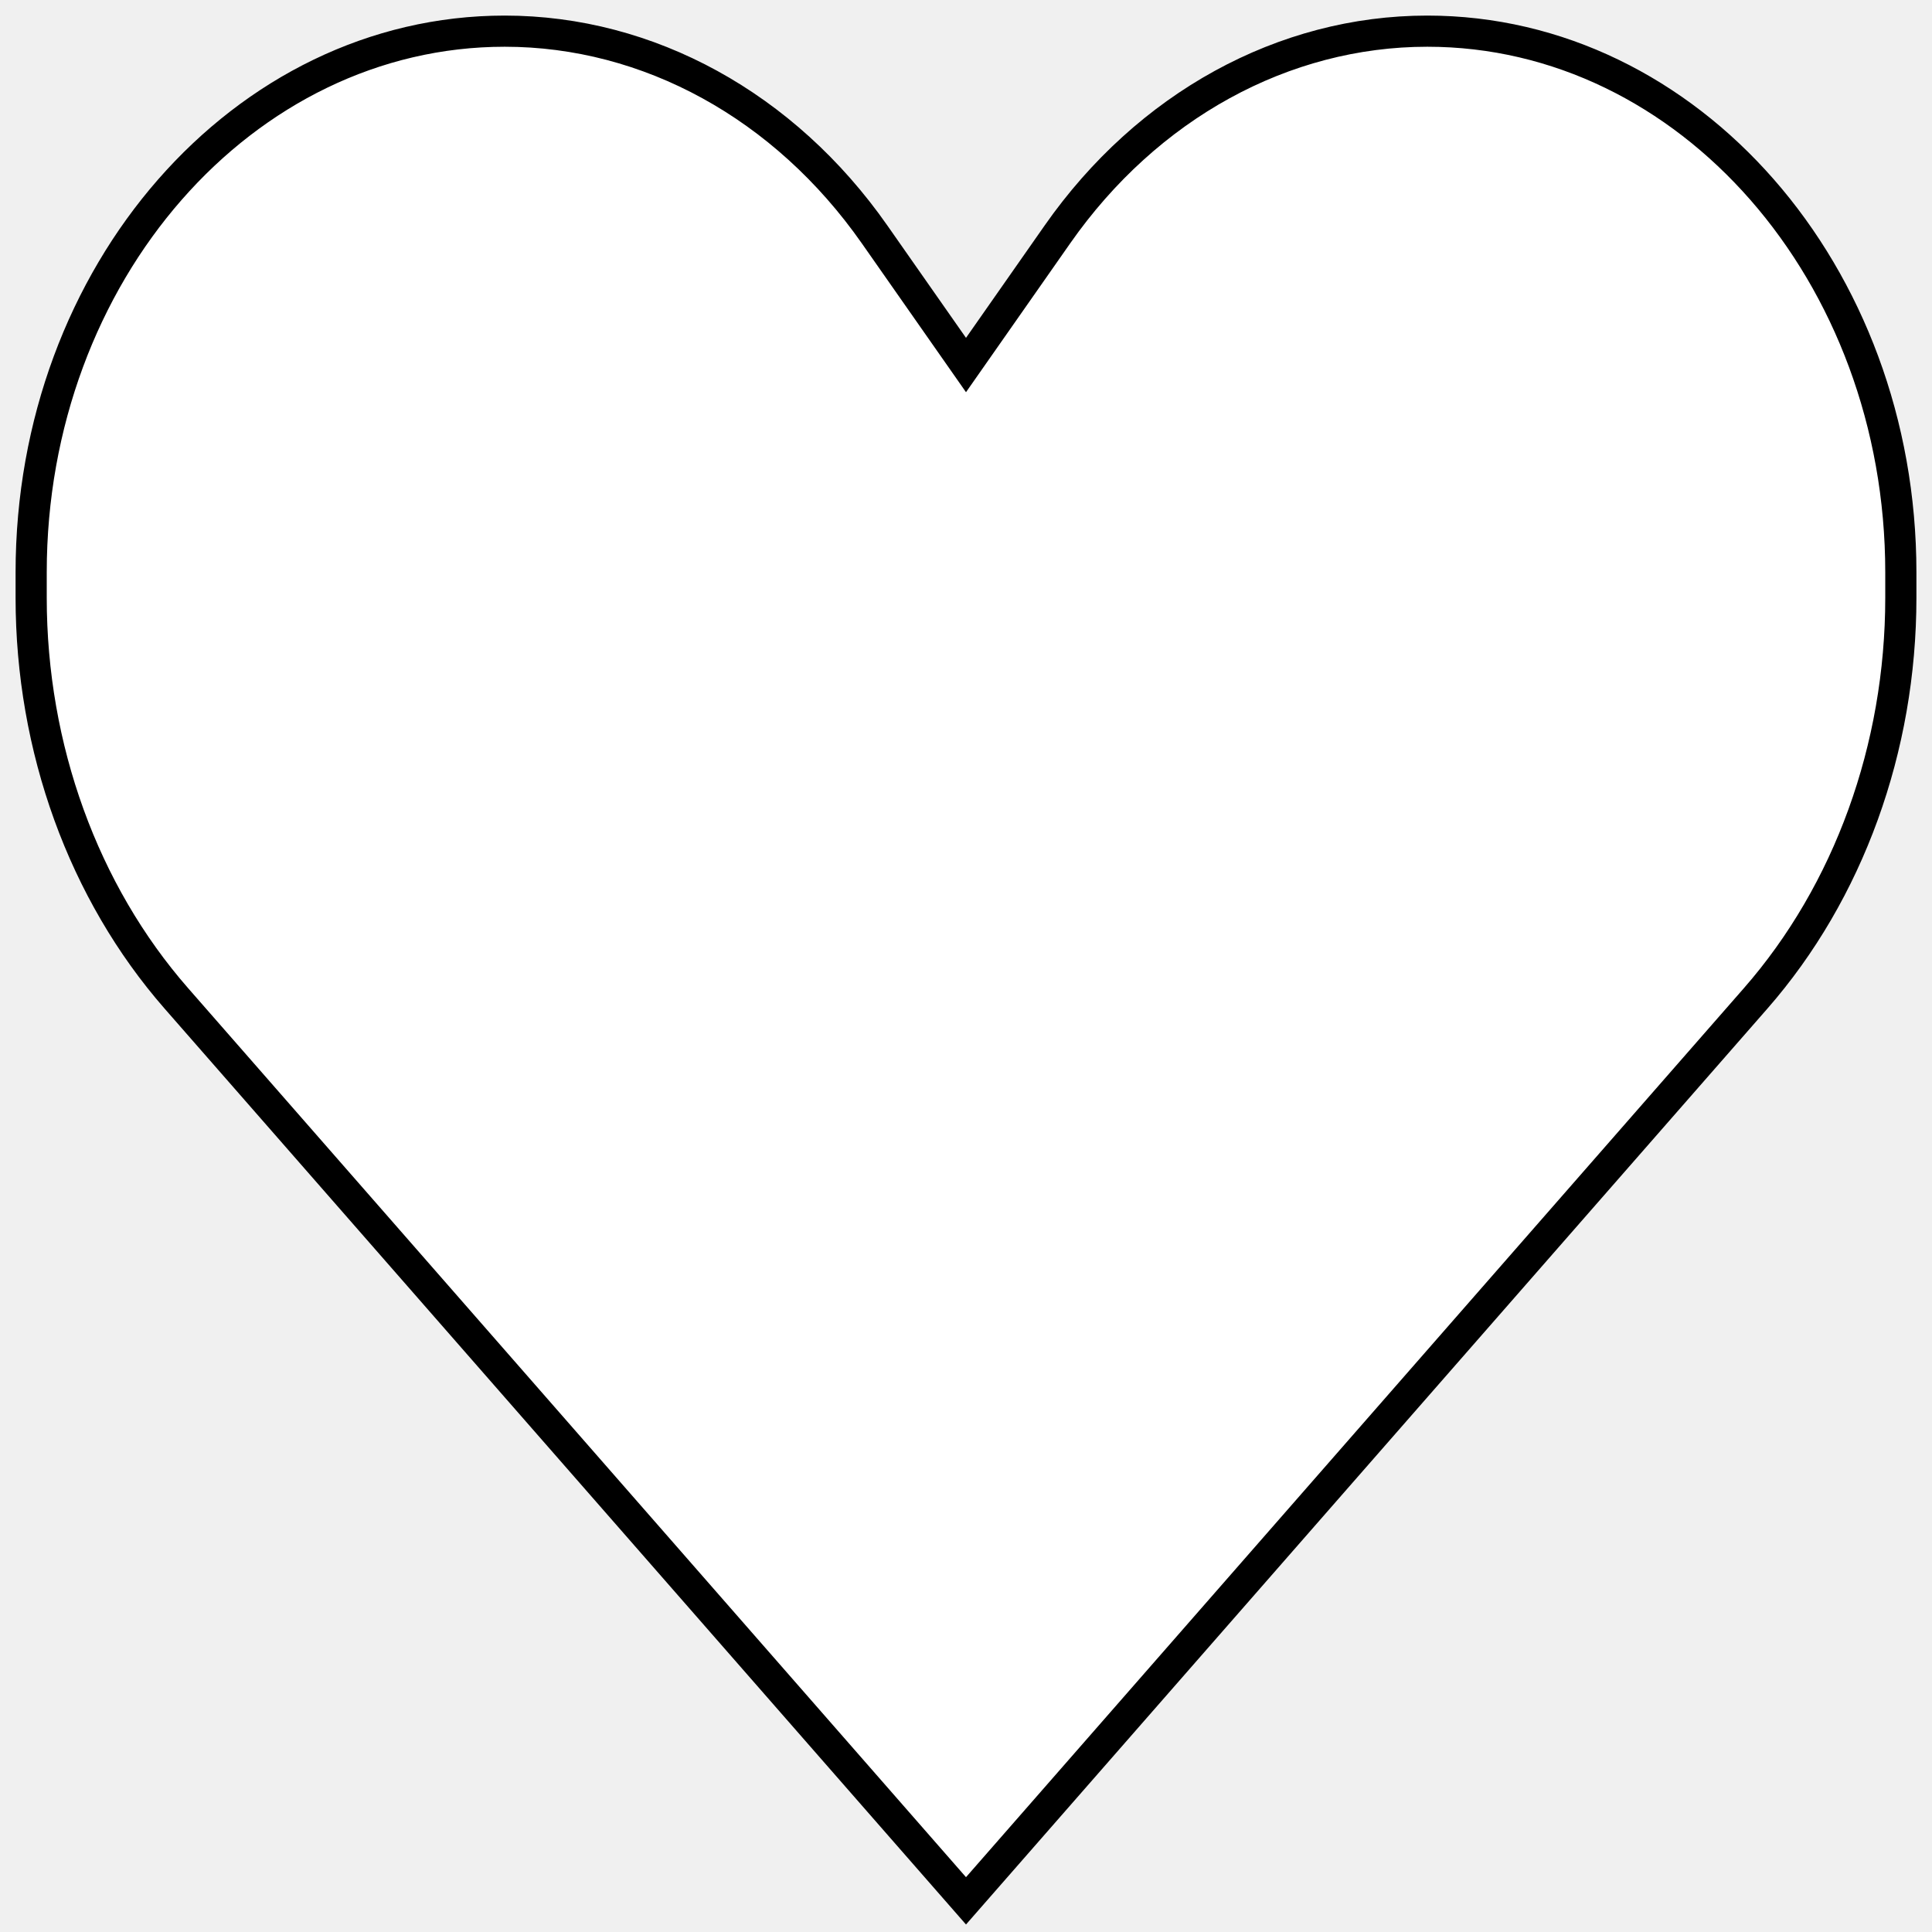
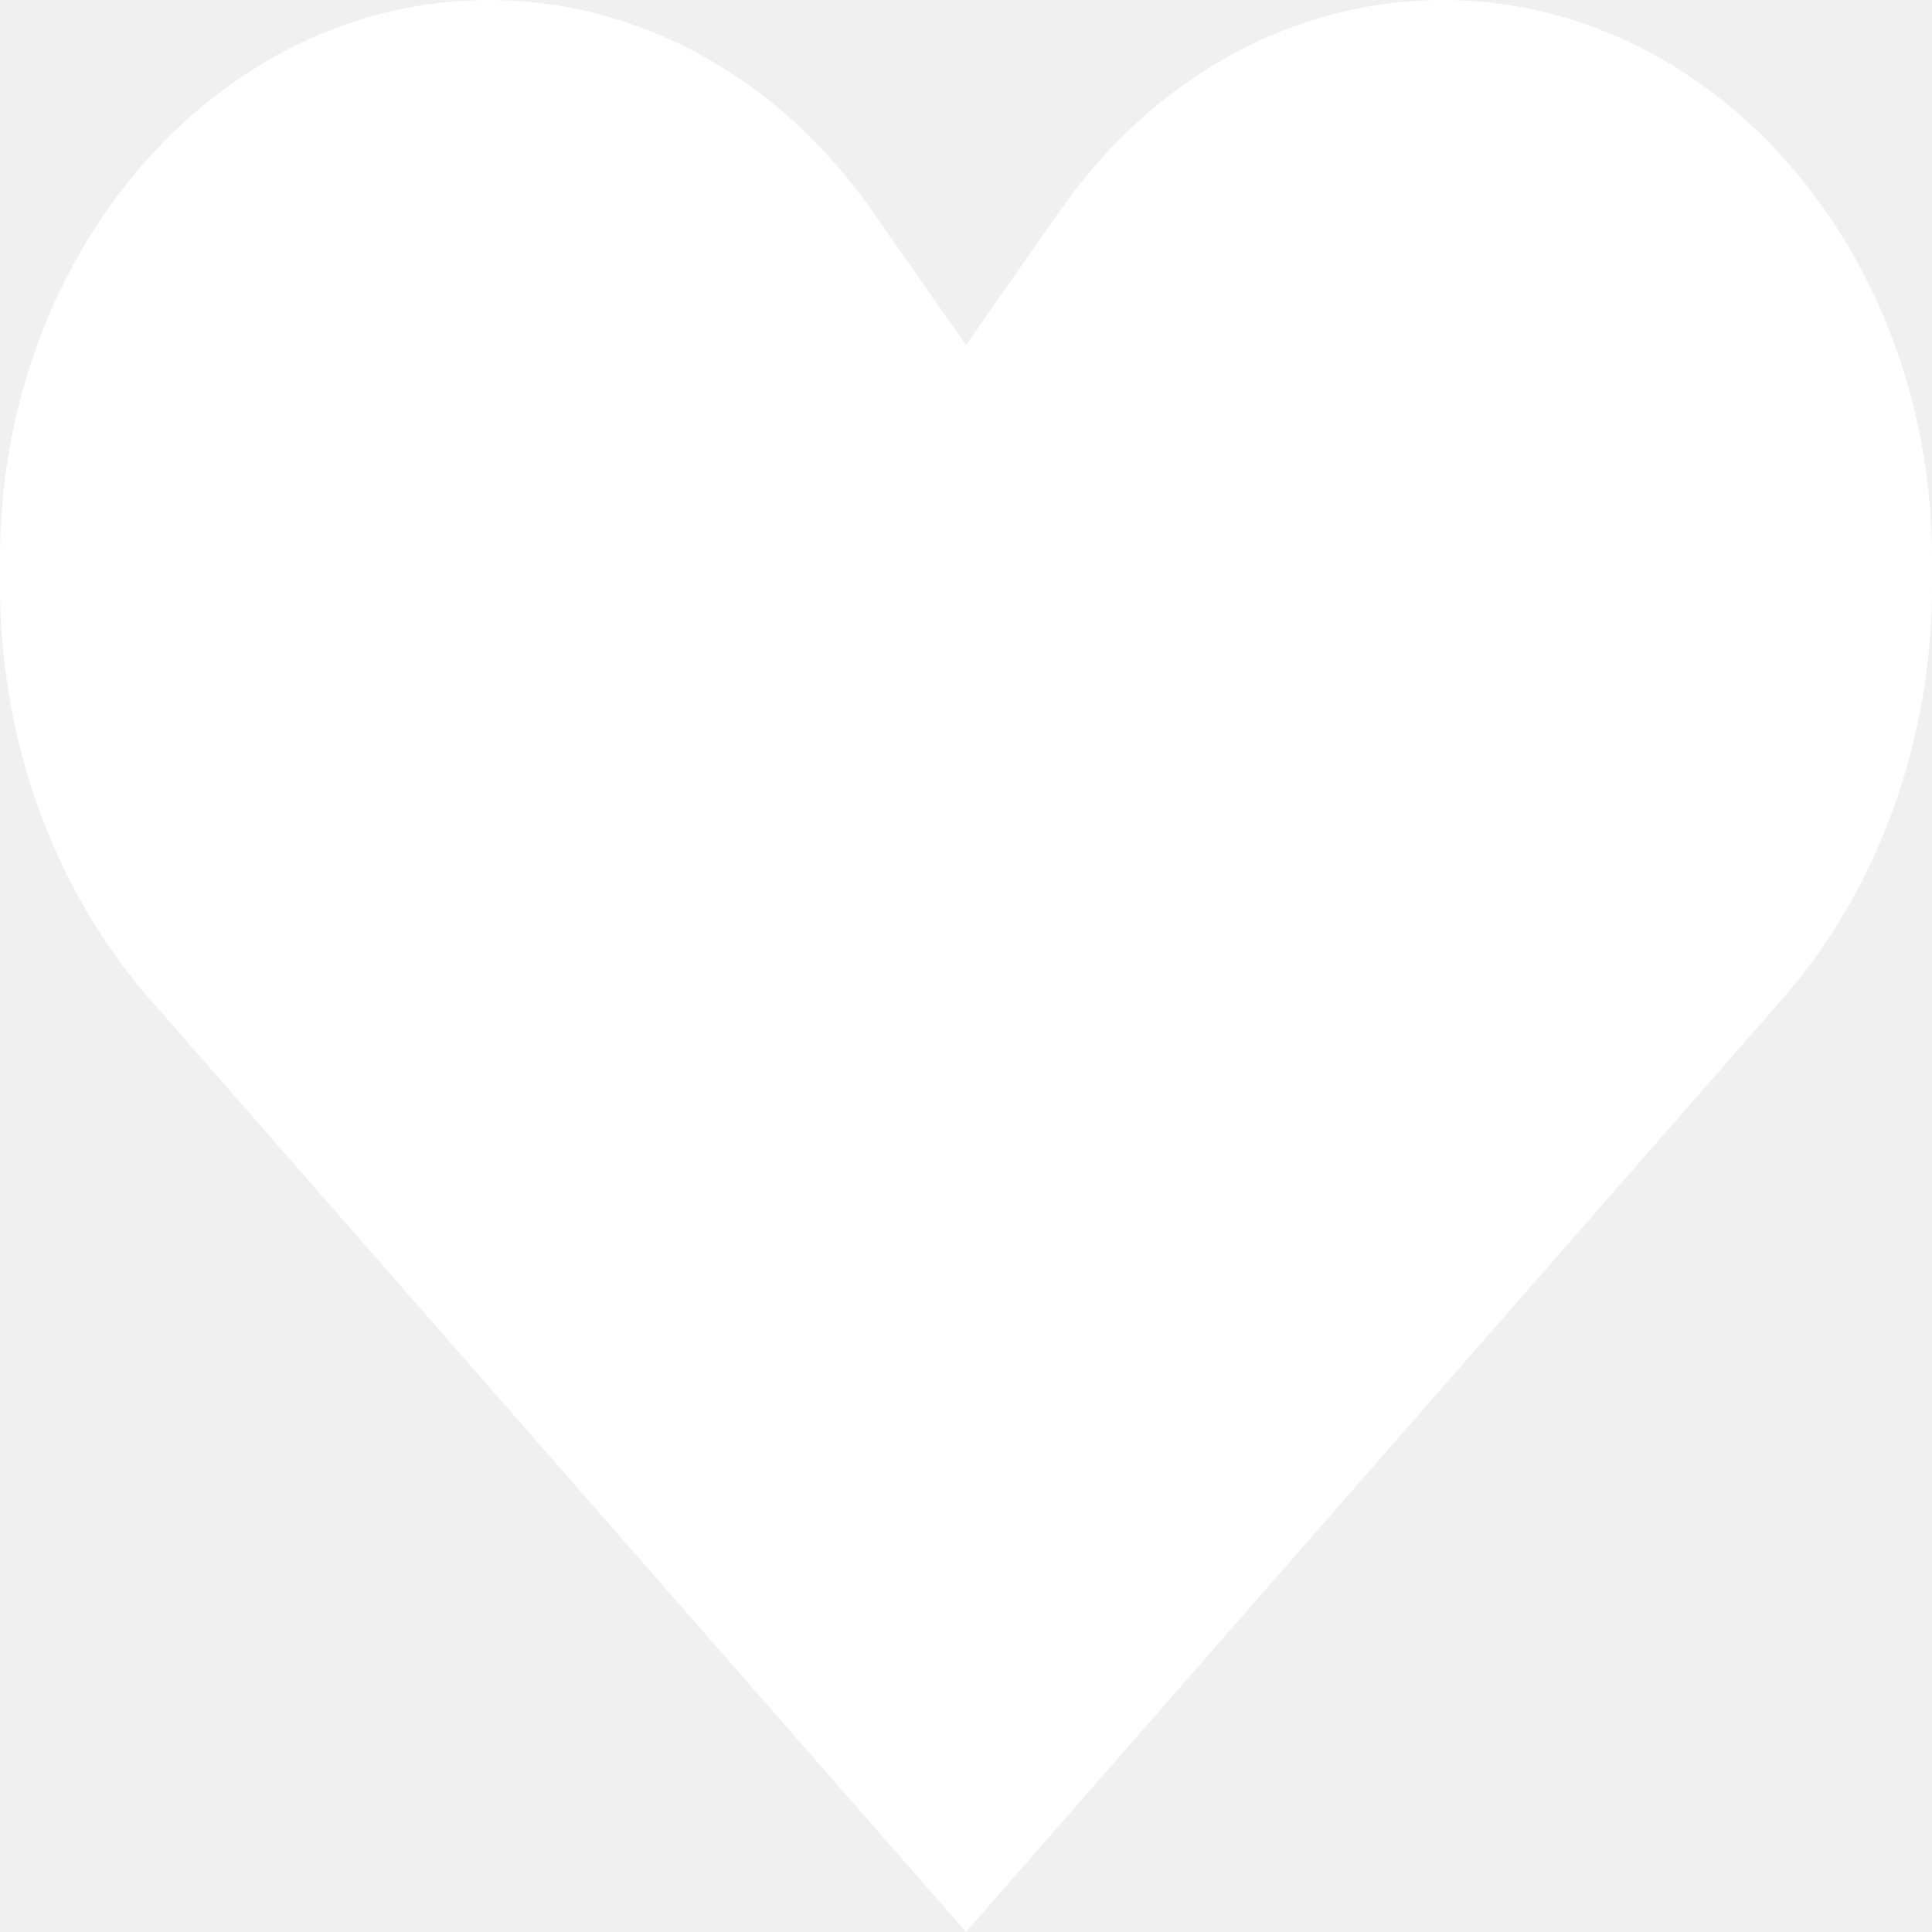
- <svg xmlns="http://www.w3.org/2000/svg" width="62" height="62" viewBox="0 0 62 62" fill="none">
-   <path d="M5.66 32.04L31 61L56.34 32.04C59.324 28.63 61 24.005 61 19.183V18.367C61 8.776 54.196 1 45.804 1C41.187 1 36.821 3.398 33.937 7.518L31 11.714L28.063 7.518C25.179 3.398 20.813 1 16.196 1C7.804 1 1 8.776 1 18.367V19.183C1 24.005 2.676 28.63 5.66 32.04Z" fill="white" stroke="black" />
+ <svg xmlns="http://www.w3.org/2000/svg" width="60" height="60" viewBox="0 0 60 60" fill="none">
+   <path d="M4.66 31.04L30 60L55.34 31.04C58.324 27.63 60 23.005 60 18.183V17.367C60 7.776 53.196 0 44.804 0C40.187 0 35.821 2.398 32.937 6.518L30 10.714L27.063 6.518C24.179 2.398 19.813 0 15.196 0C6.804 0 0 7.776 0 17.367V18.183C0 23.005 1.676 27.63 4.66 31.04Z" fill="white" />
</svg>
